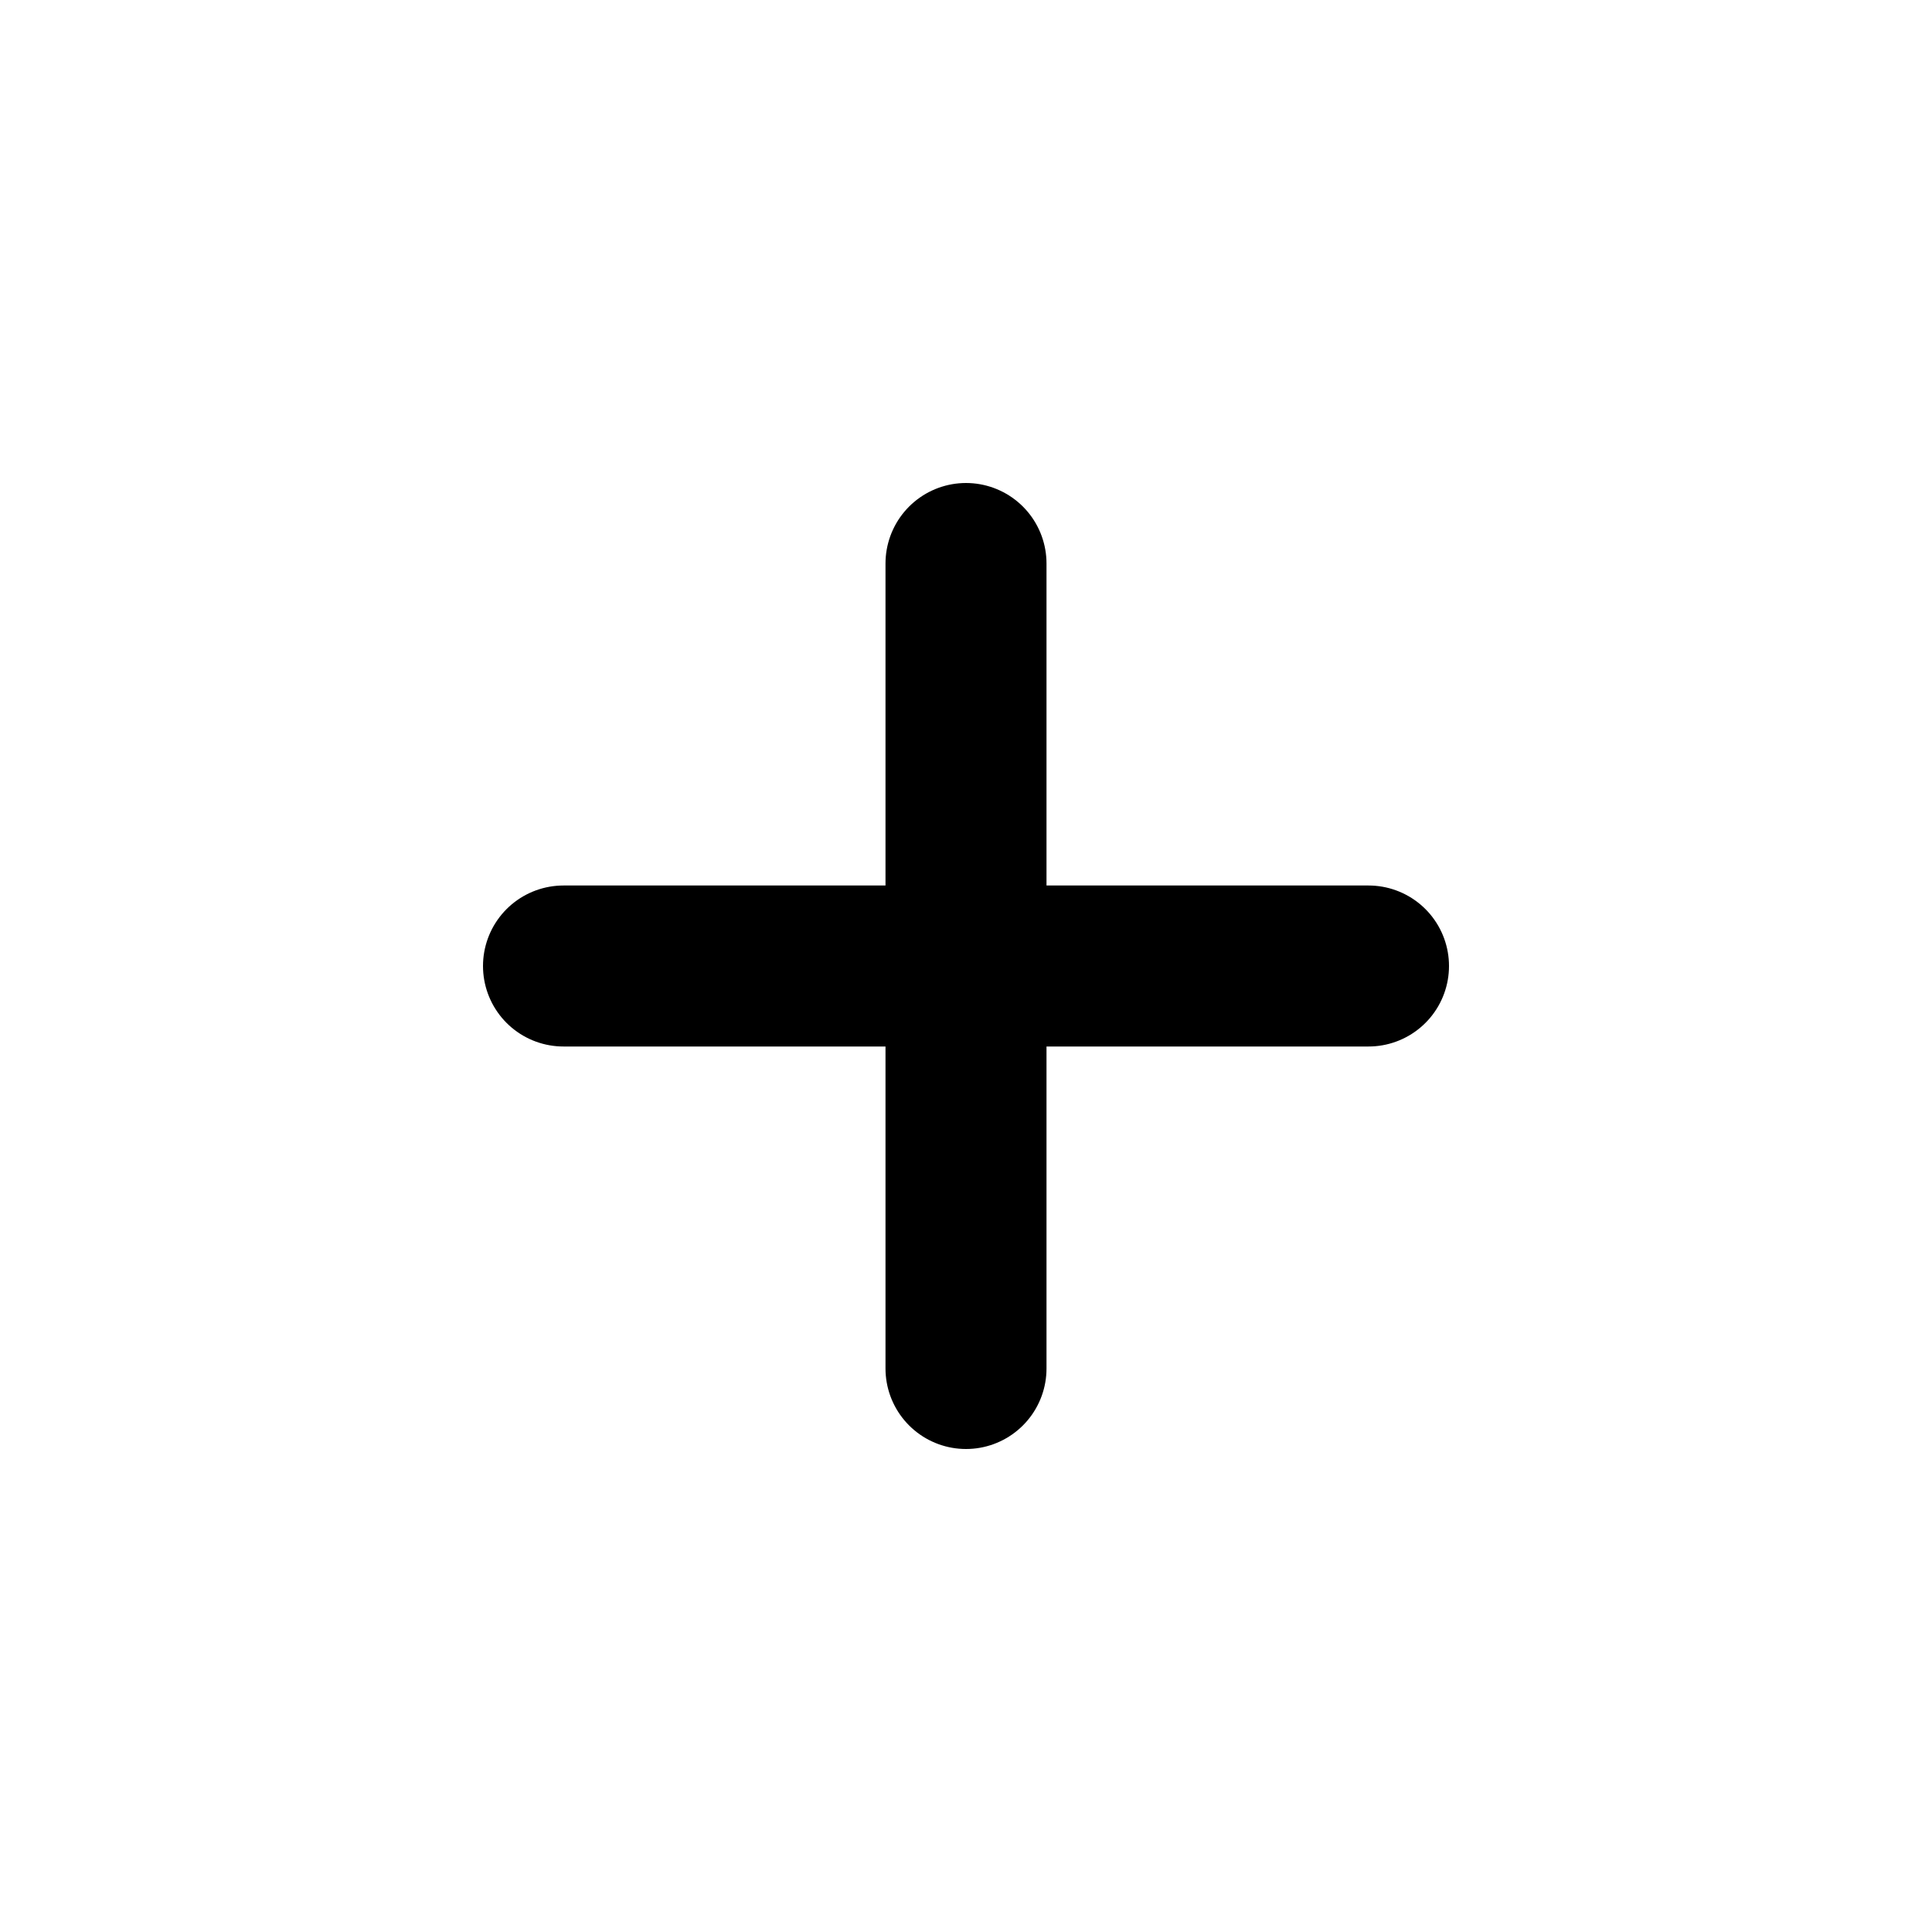
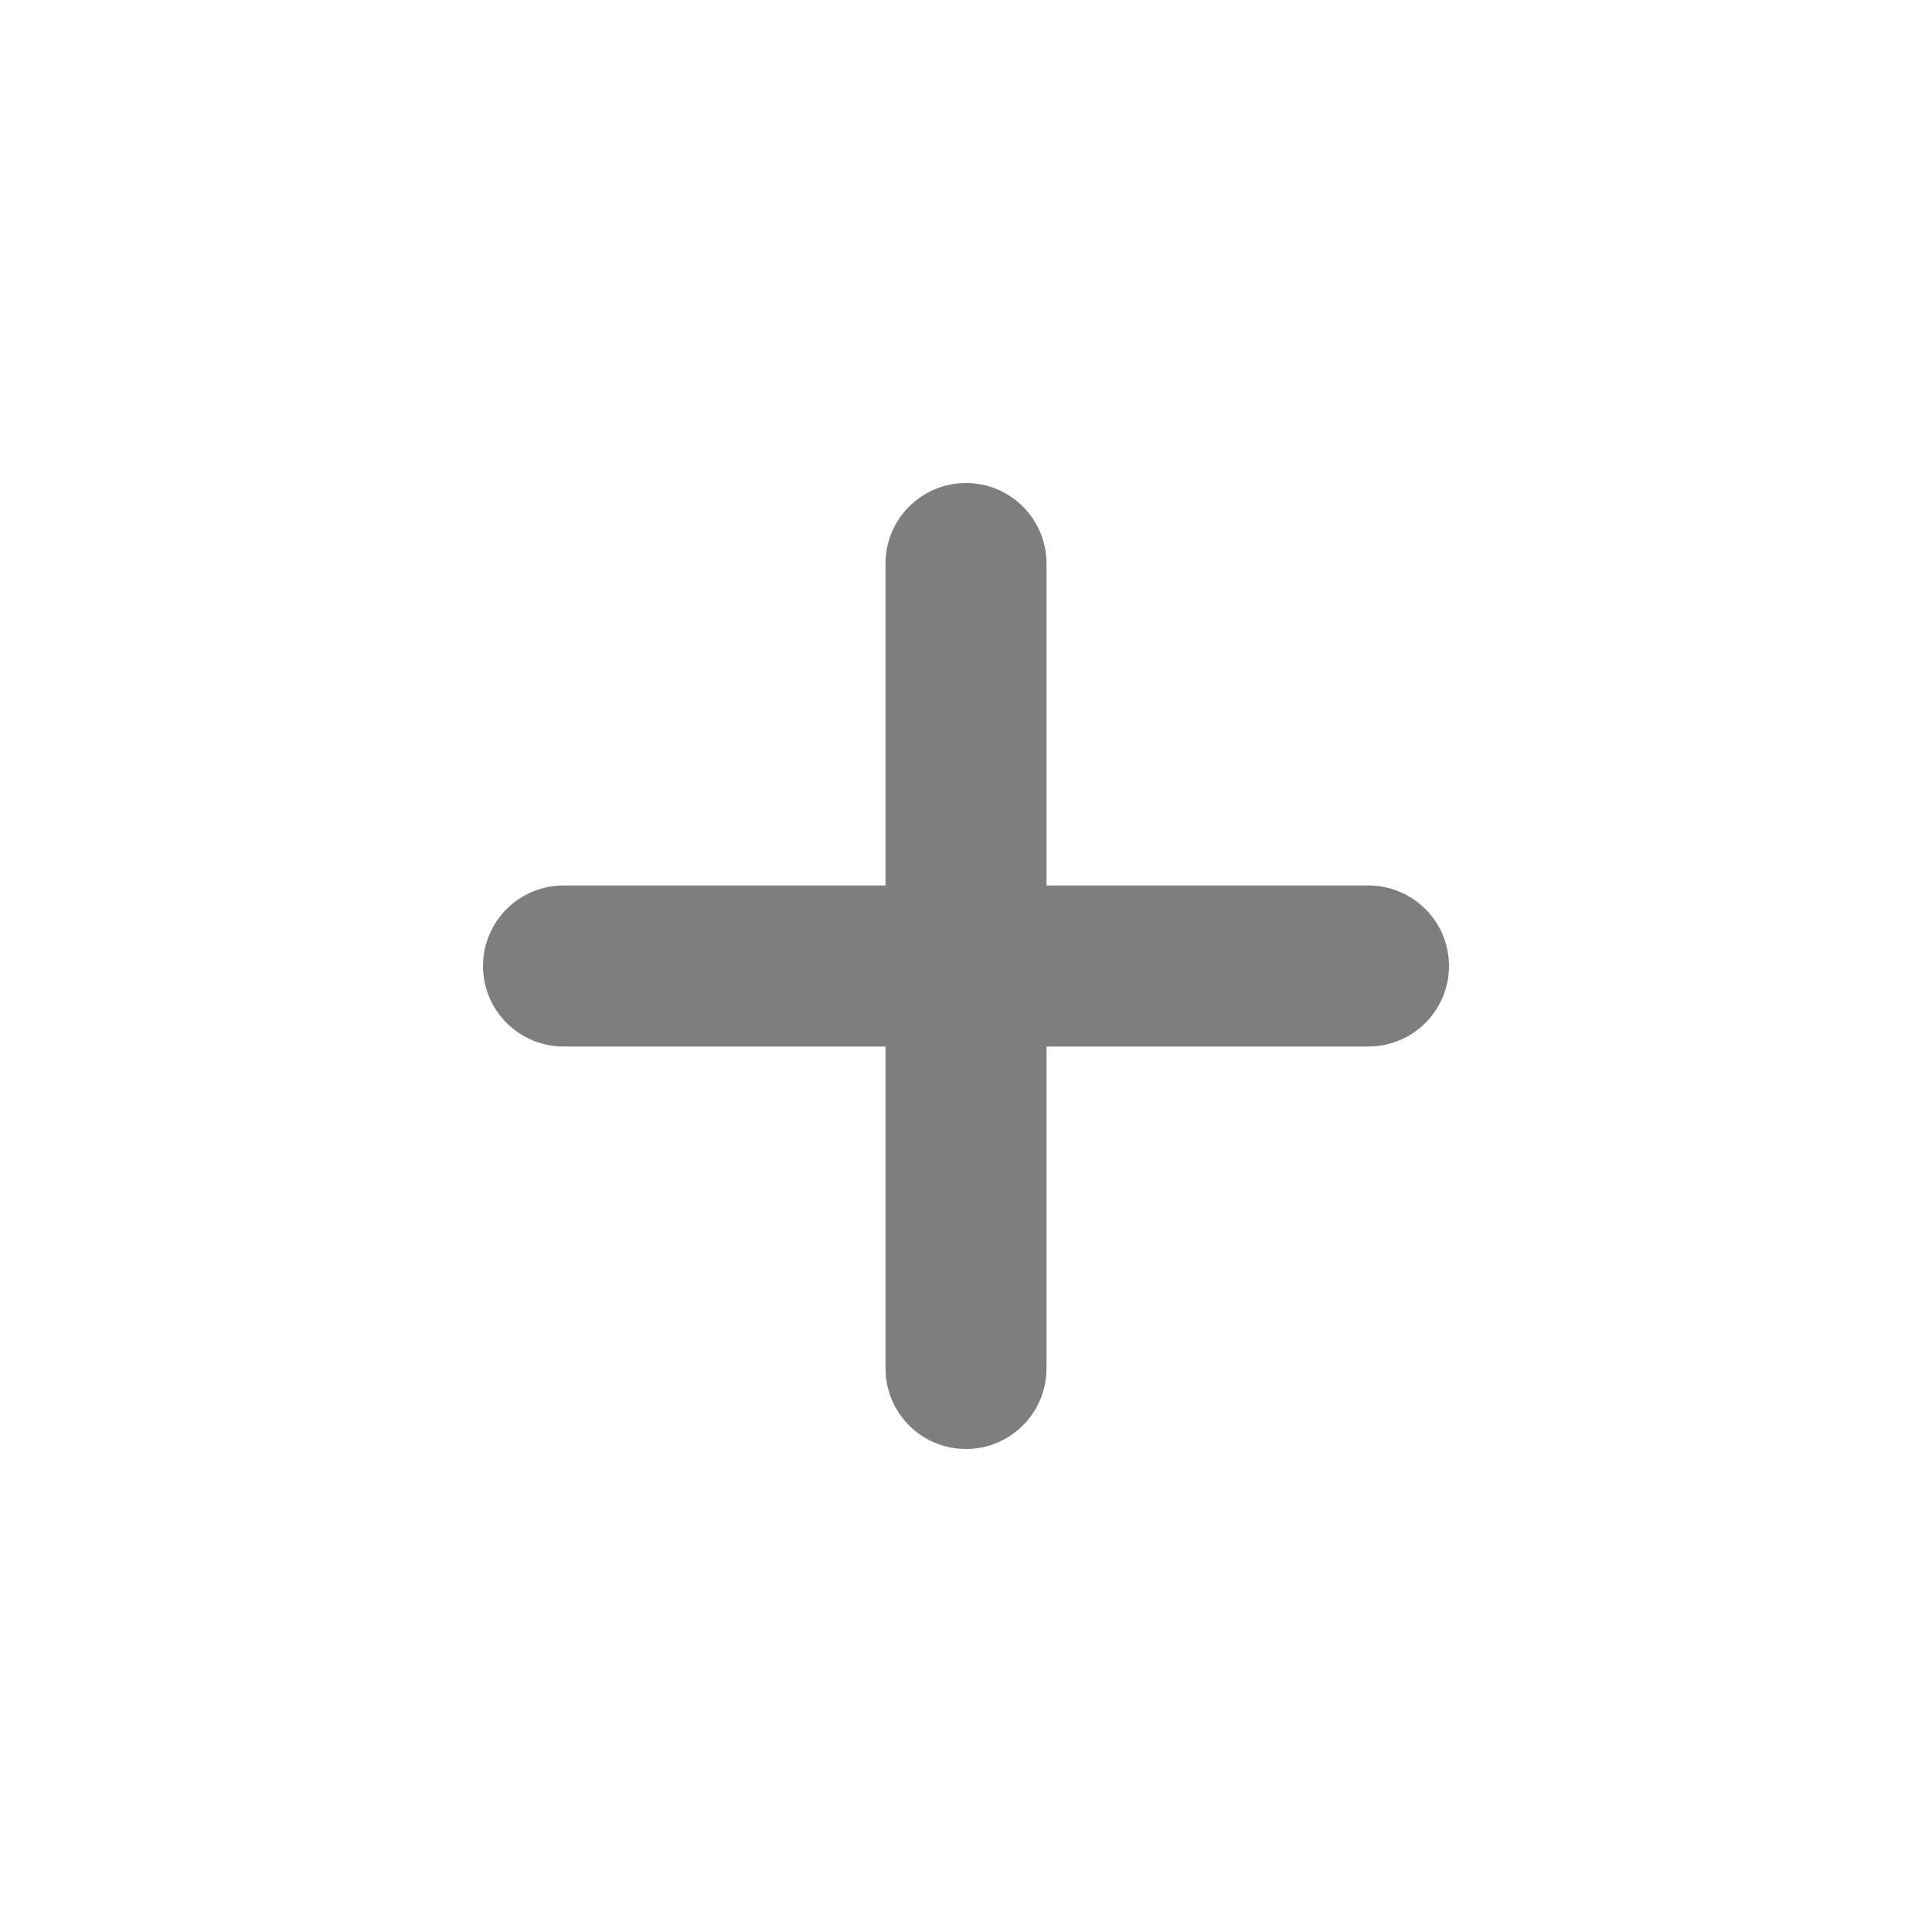
<svg xmlns="http://www.w3.org/2000/svg" width="800px" height="800px" viewBox="0 0 24 24" fill="none">
-   <path d="M7 12L12 12M12 12L17 12M12 12V7M12 12L12 17" stroke="#000000" stroke-width="2" stroke-linecap="round" stroke-linejoin="round" />
+   <path d="M7 12L12 12M12 12L17 12M12 12V7M12 12L12 17" stroke="#7e7e7e" stroke-width="2" stroke-linecap="round" stroke-linejoin="round" />
</svg>
